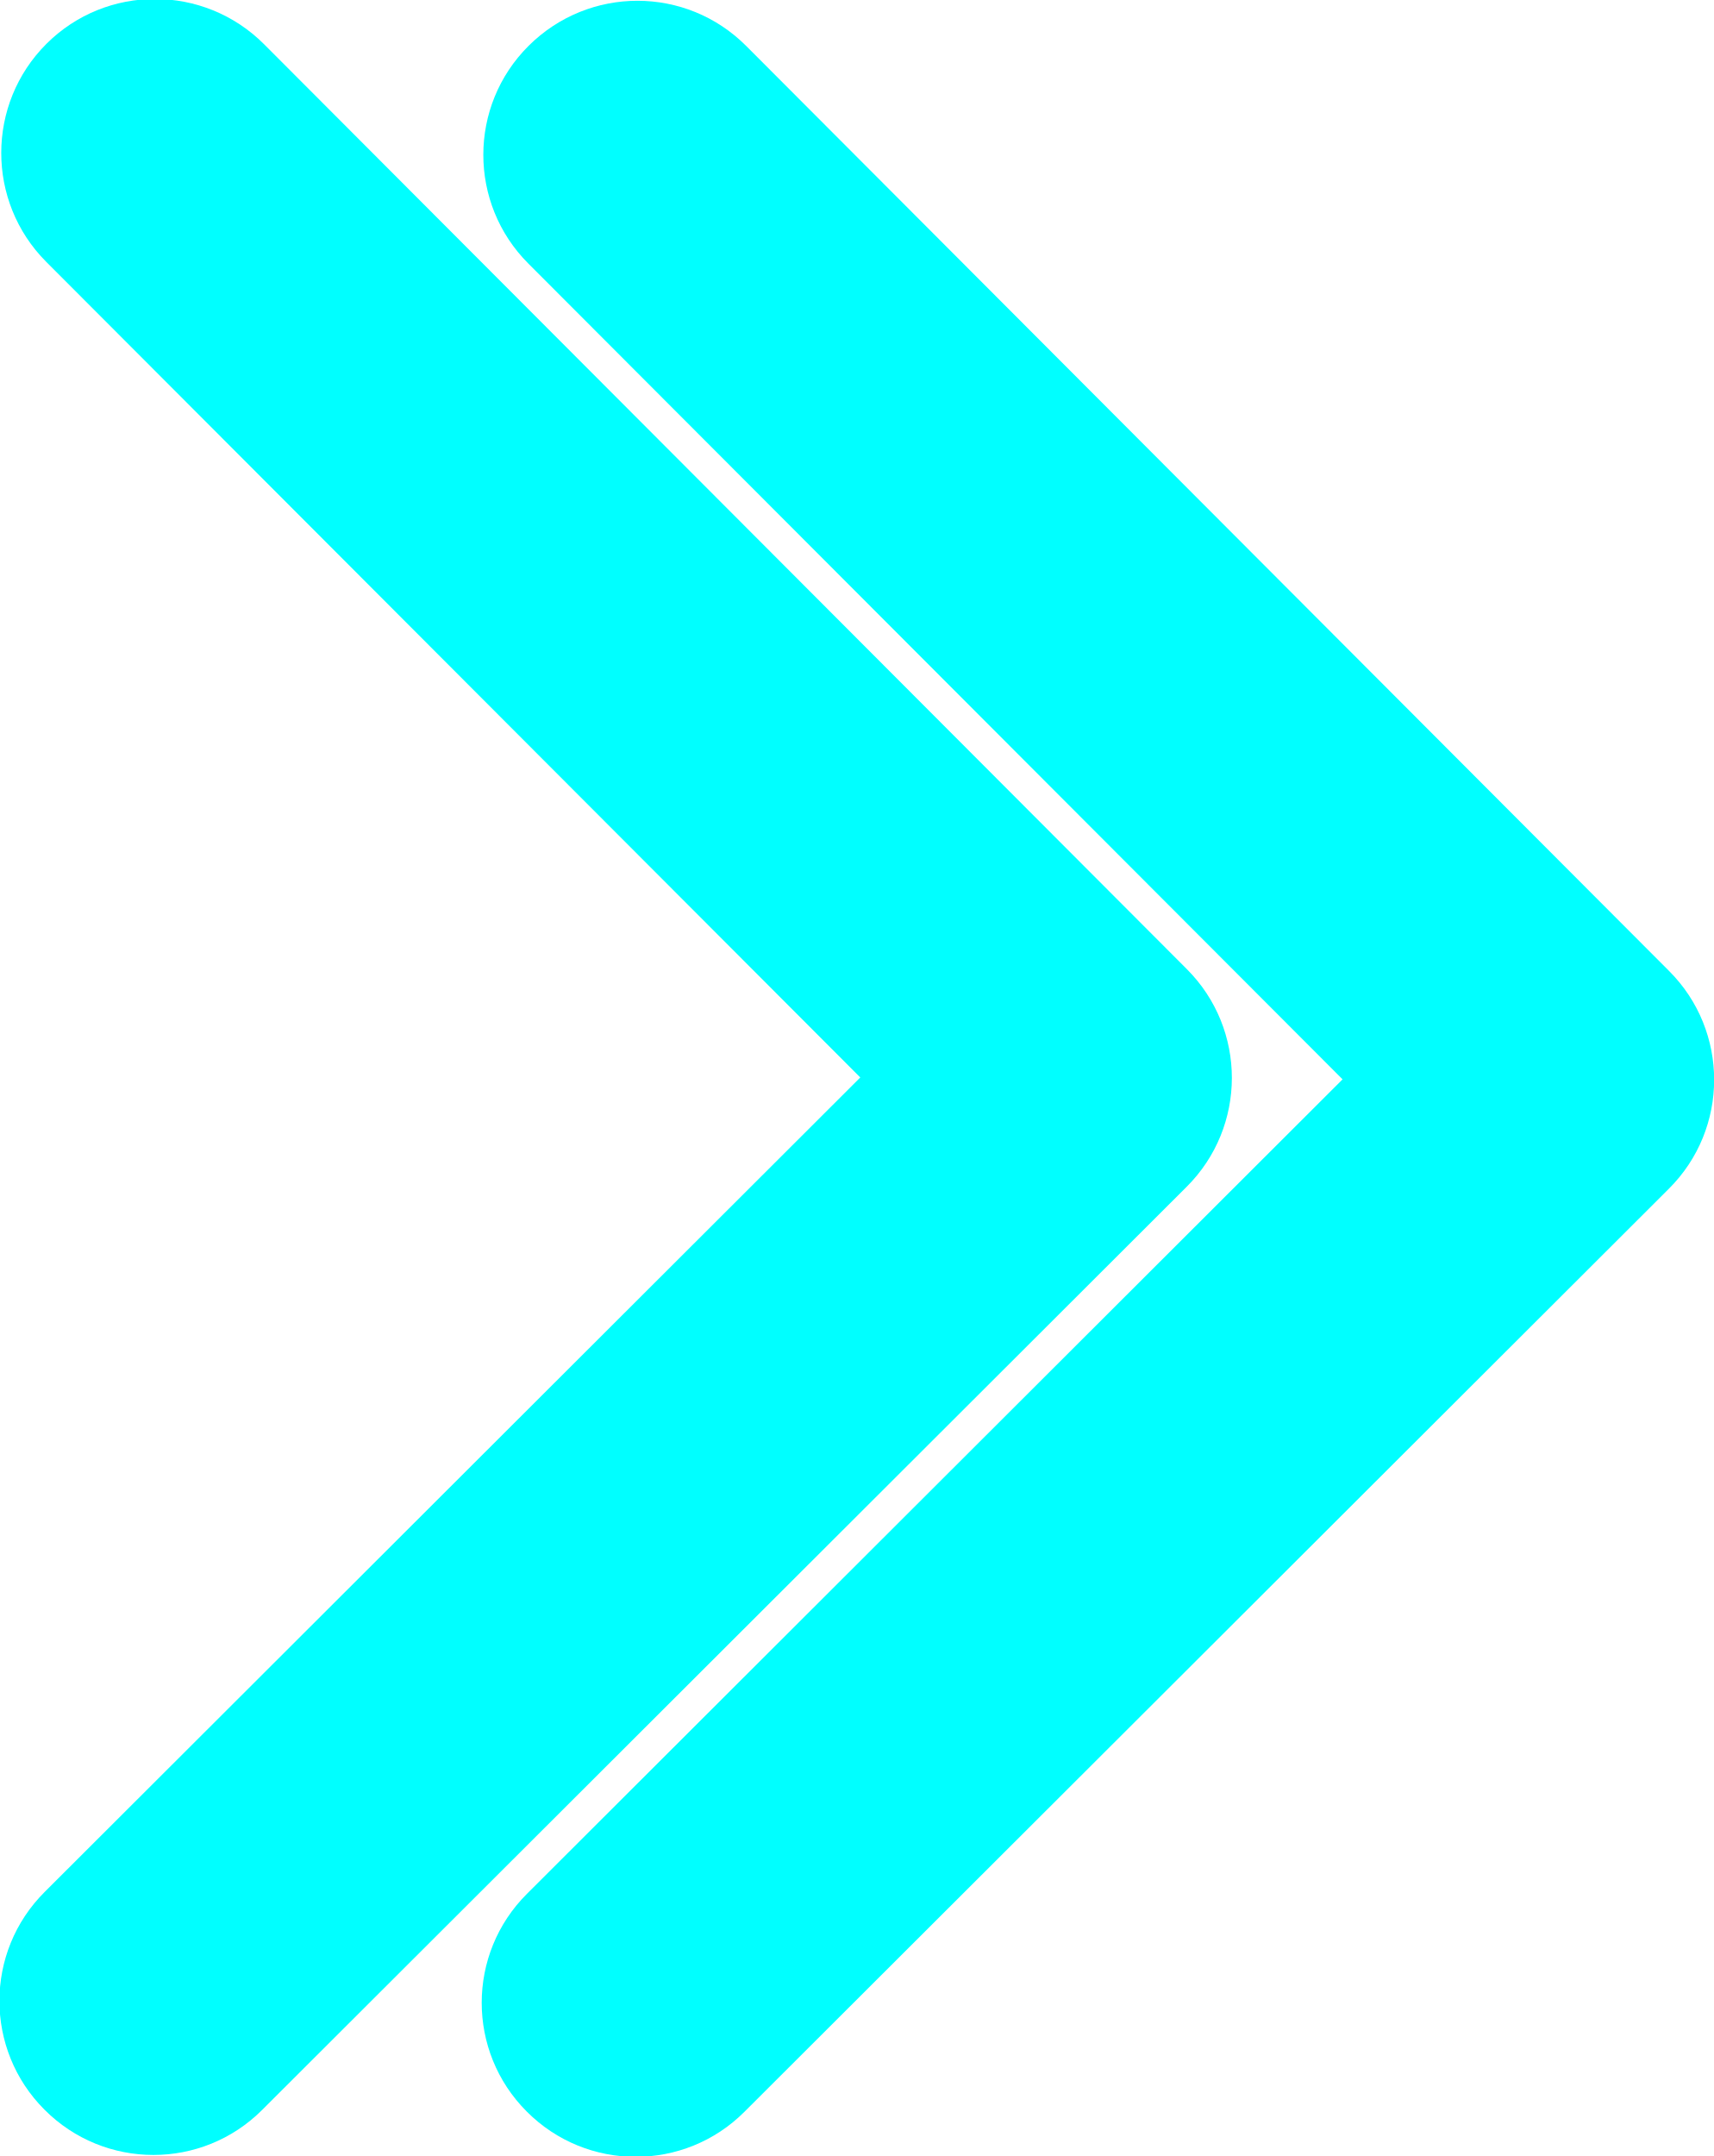
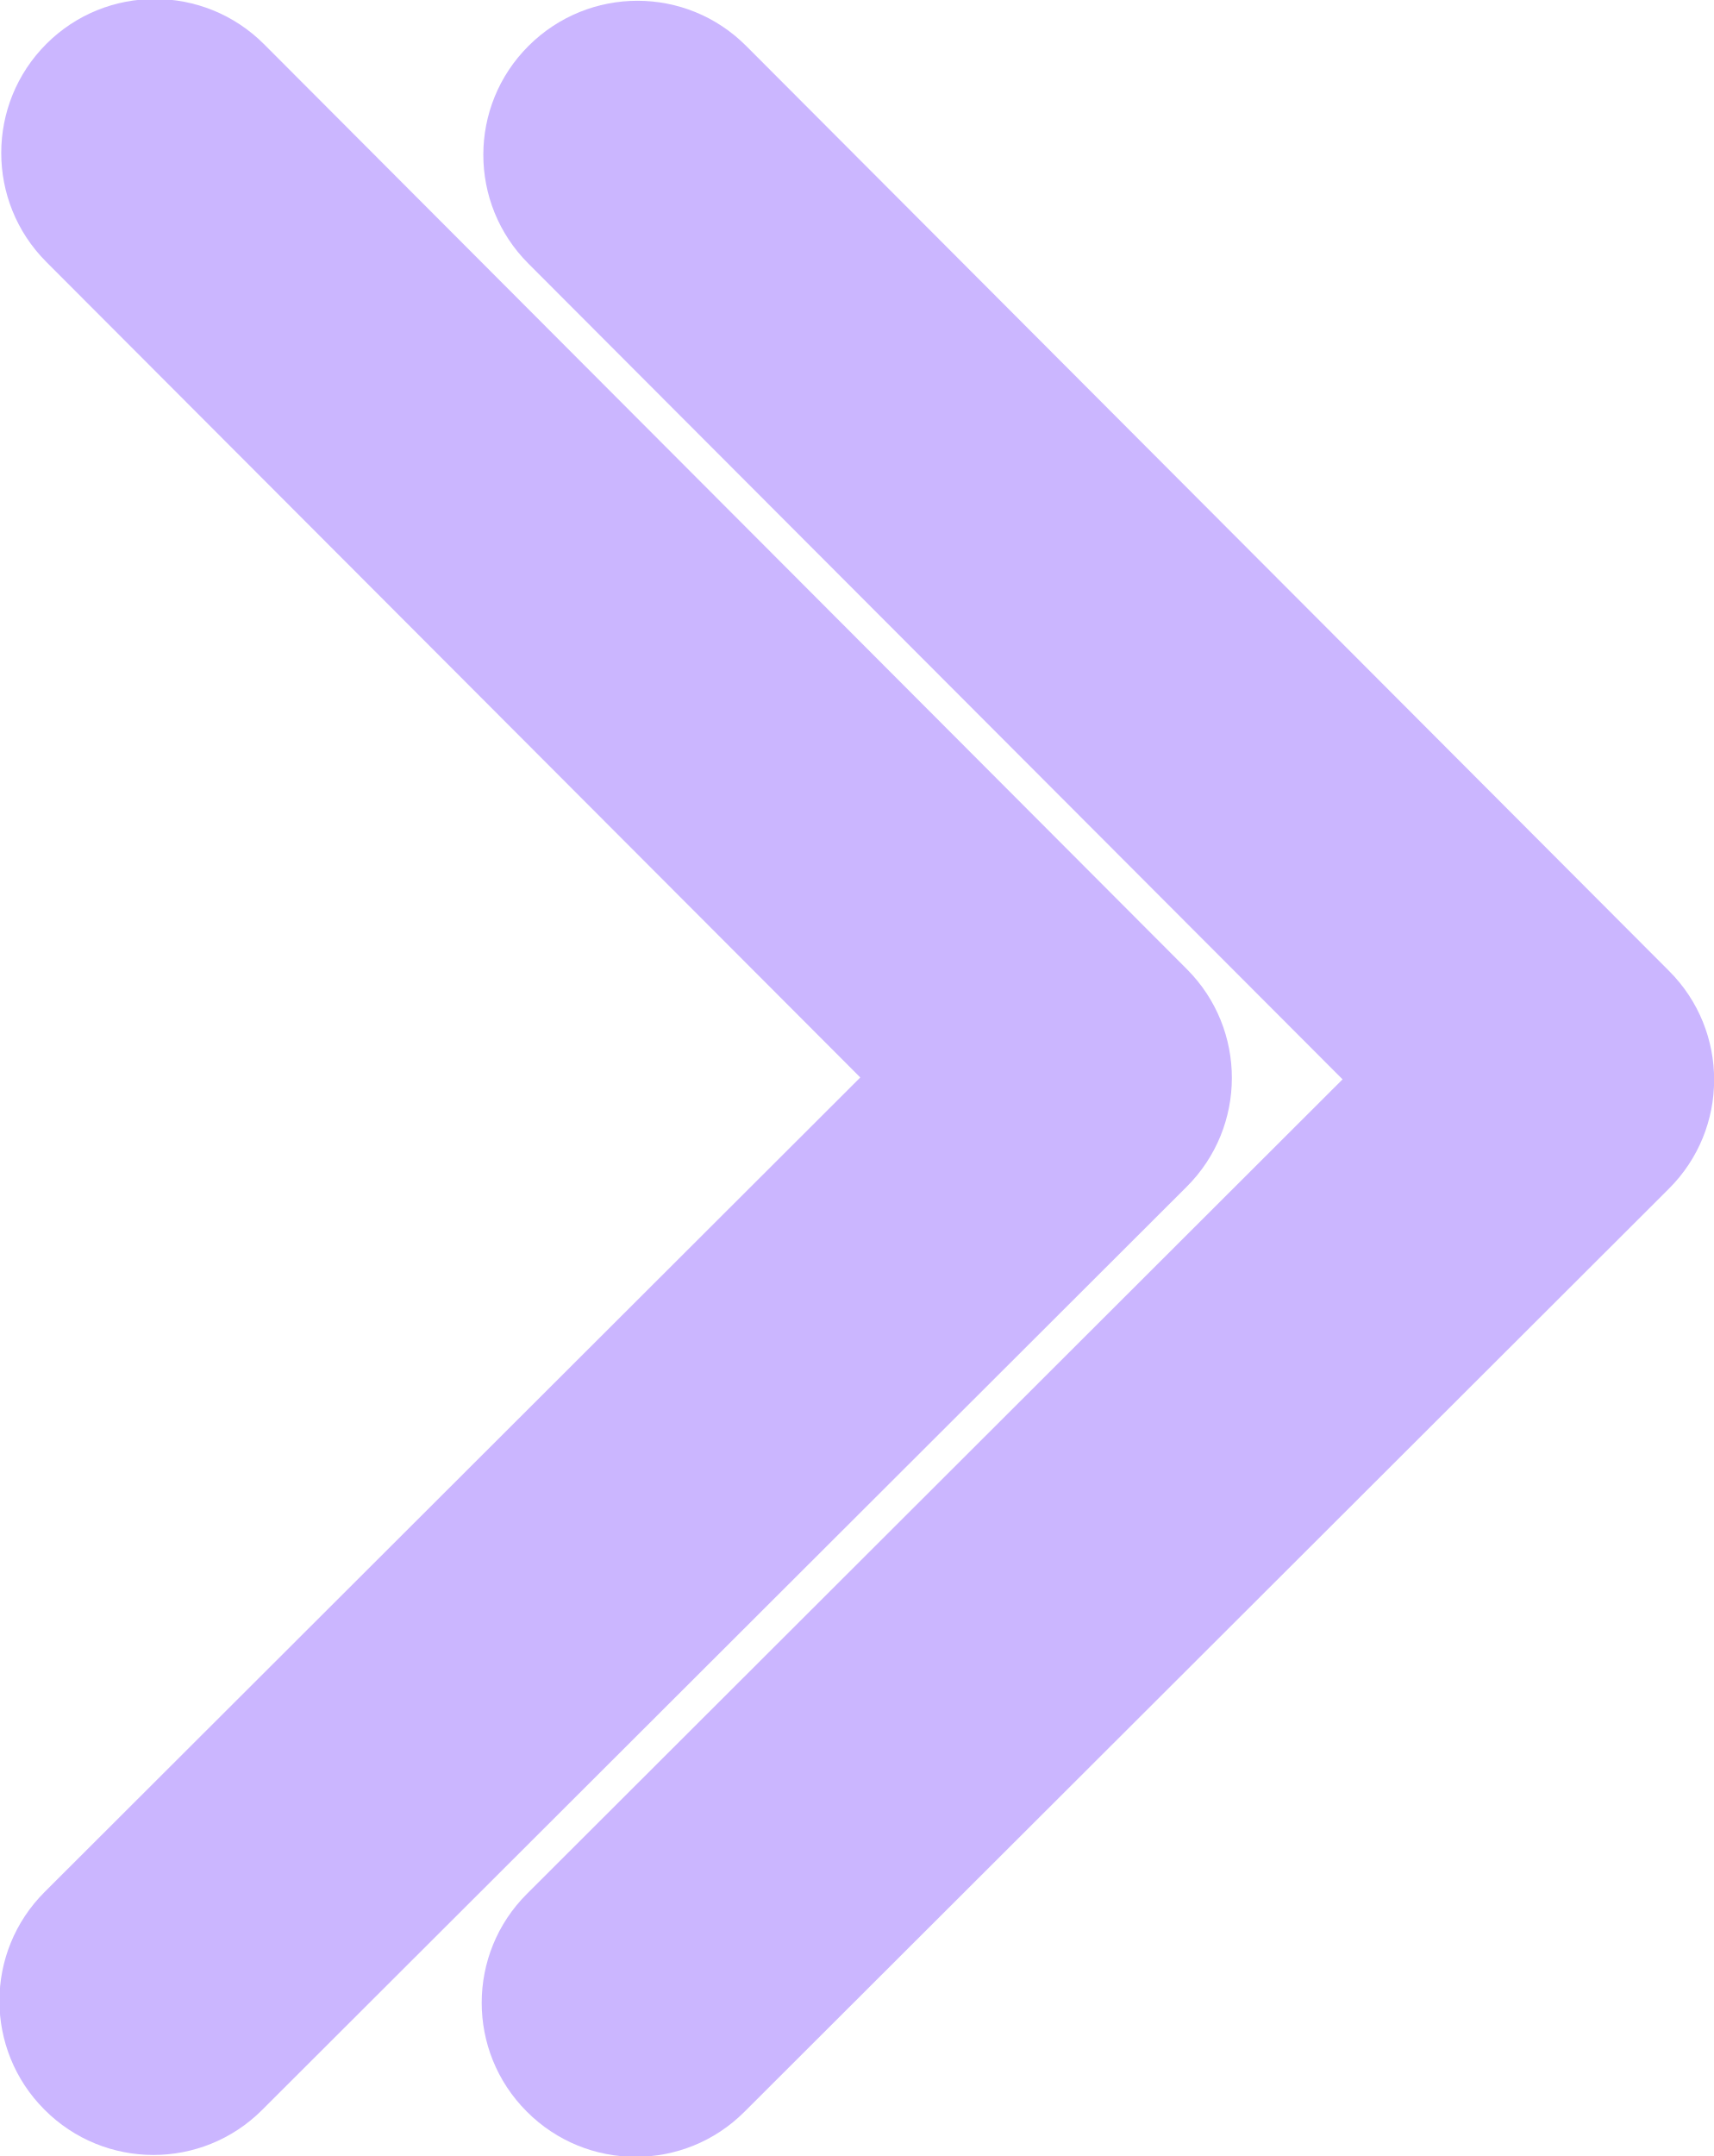
<svg xmlns="http://www.w3.org/2000/svg" version="1.1" id="Слой_1" x="0px" y="0px" viewBox="0 0 636 800" style="enable-background:new 0 0 636 800;" xml:space="preserve">
  <style type="text/css">
- 	.st0{fill-rule:evenodd;clip-rule:evenodd;fill:#00FFFF;}
+ 	.st0{fill-rule:evenodd;clip-rule:evenodd;fill:#976eff80;}
</style>
  <path class="st0" d="M17.1,97.1C-5.1,74.8-5.1,38.6,17.2,16.3S75.7-5.9,98,16.4l342.5,343.2c22.3,22.3,22.3,58.5-0.1,80.8  L97.3,782.9c-22.3,22.3-58.5,22.3-80.8-0.1c-22.3-22.3-22.3-58.5,0.1-80.8l302.7-302.2L17.1,97.1z" />
  <path class="st0" d="M196.1,97.8c-22.3-22.3-22.3-58.5,0.1-80.8s58.5-22.3,80.8,0.1l342.5,343.2c22.3,22.3,22.3,58.5-0.1,80.8  L276.3,783.6c-22.3,22.3-58.5,22.3-80.8-0.1c-22.3-22.3-22.3-58.5,0.1-80.8l302.7-302.2L196.1,97.8z" />
</svg>
